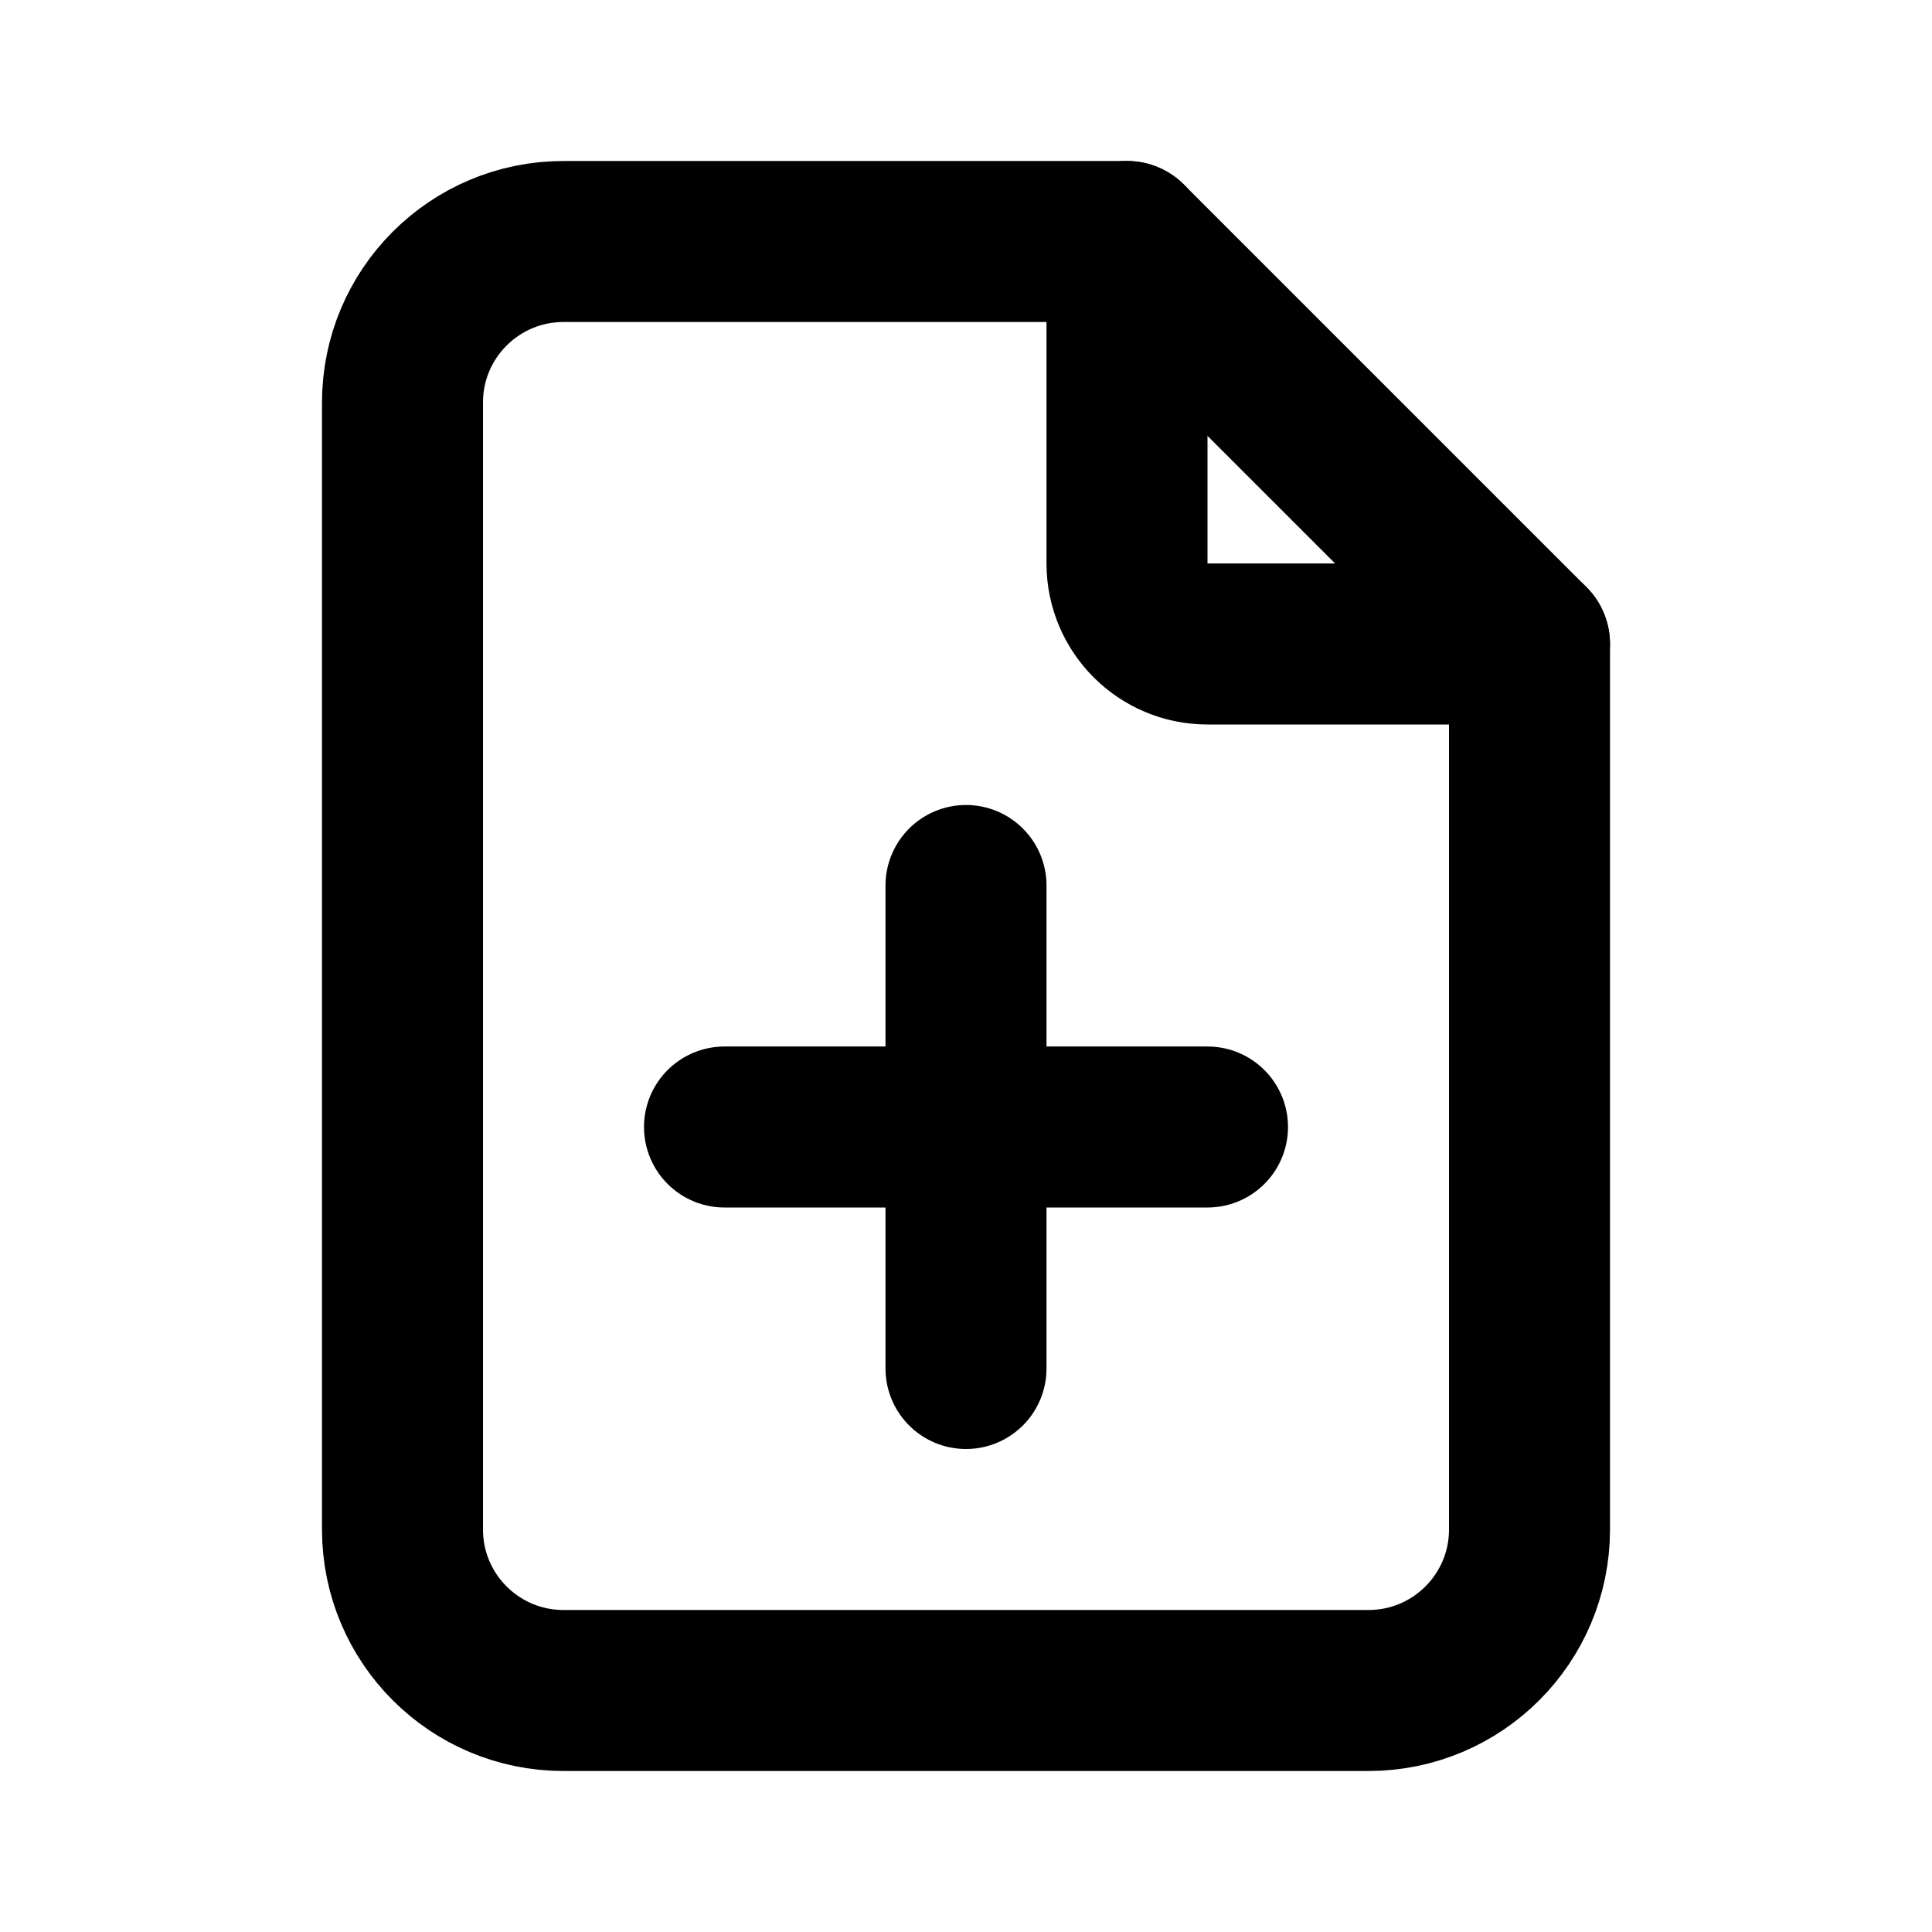
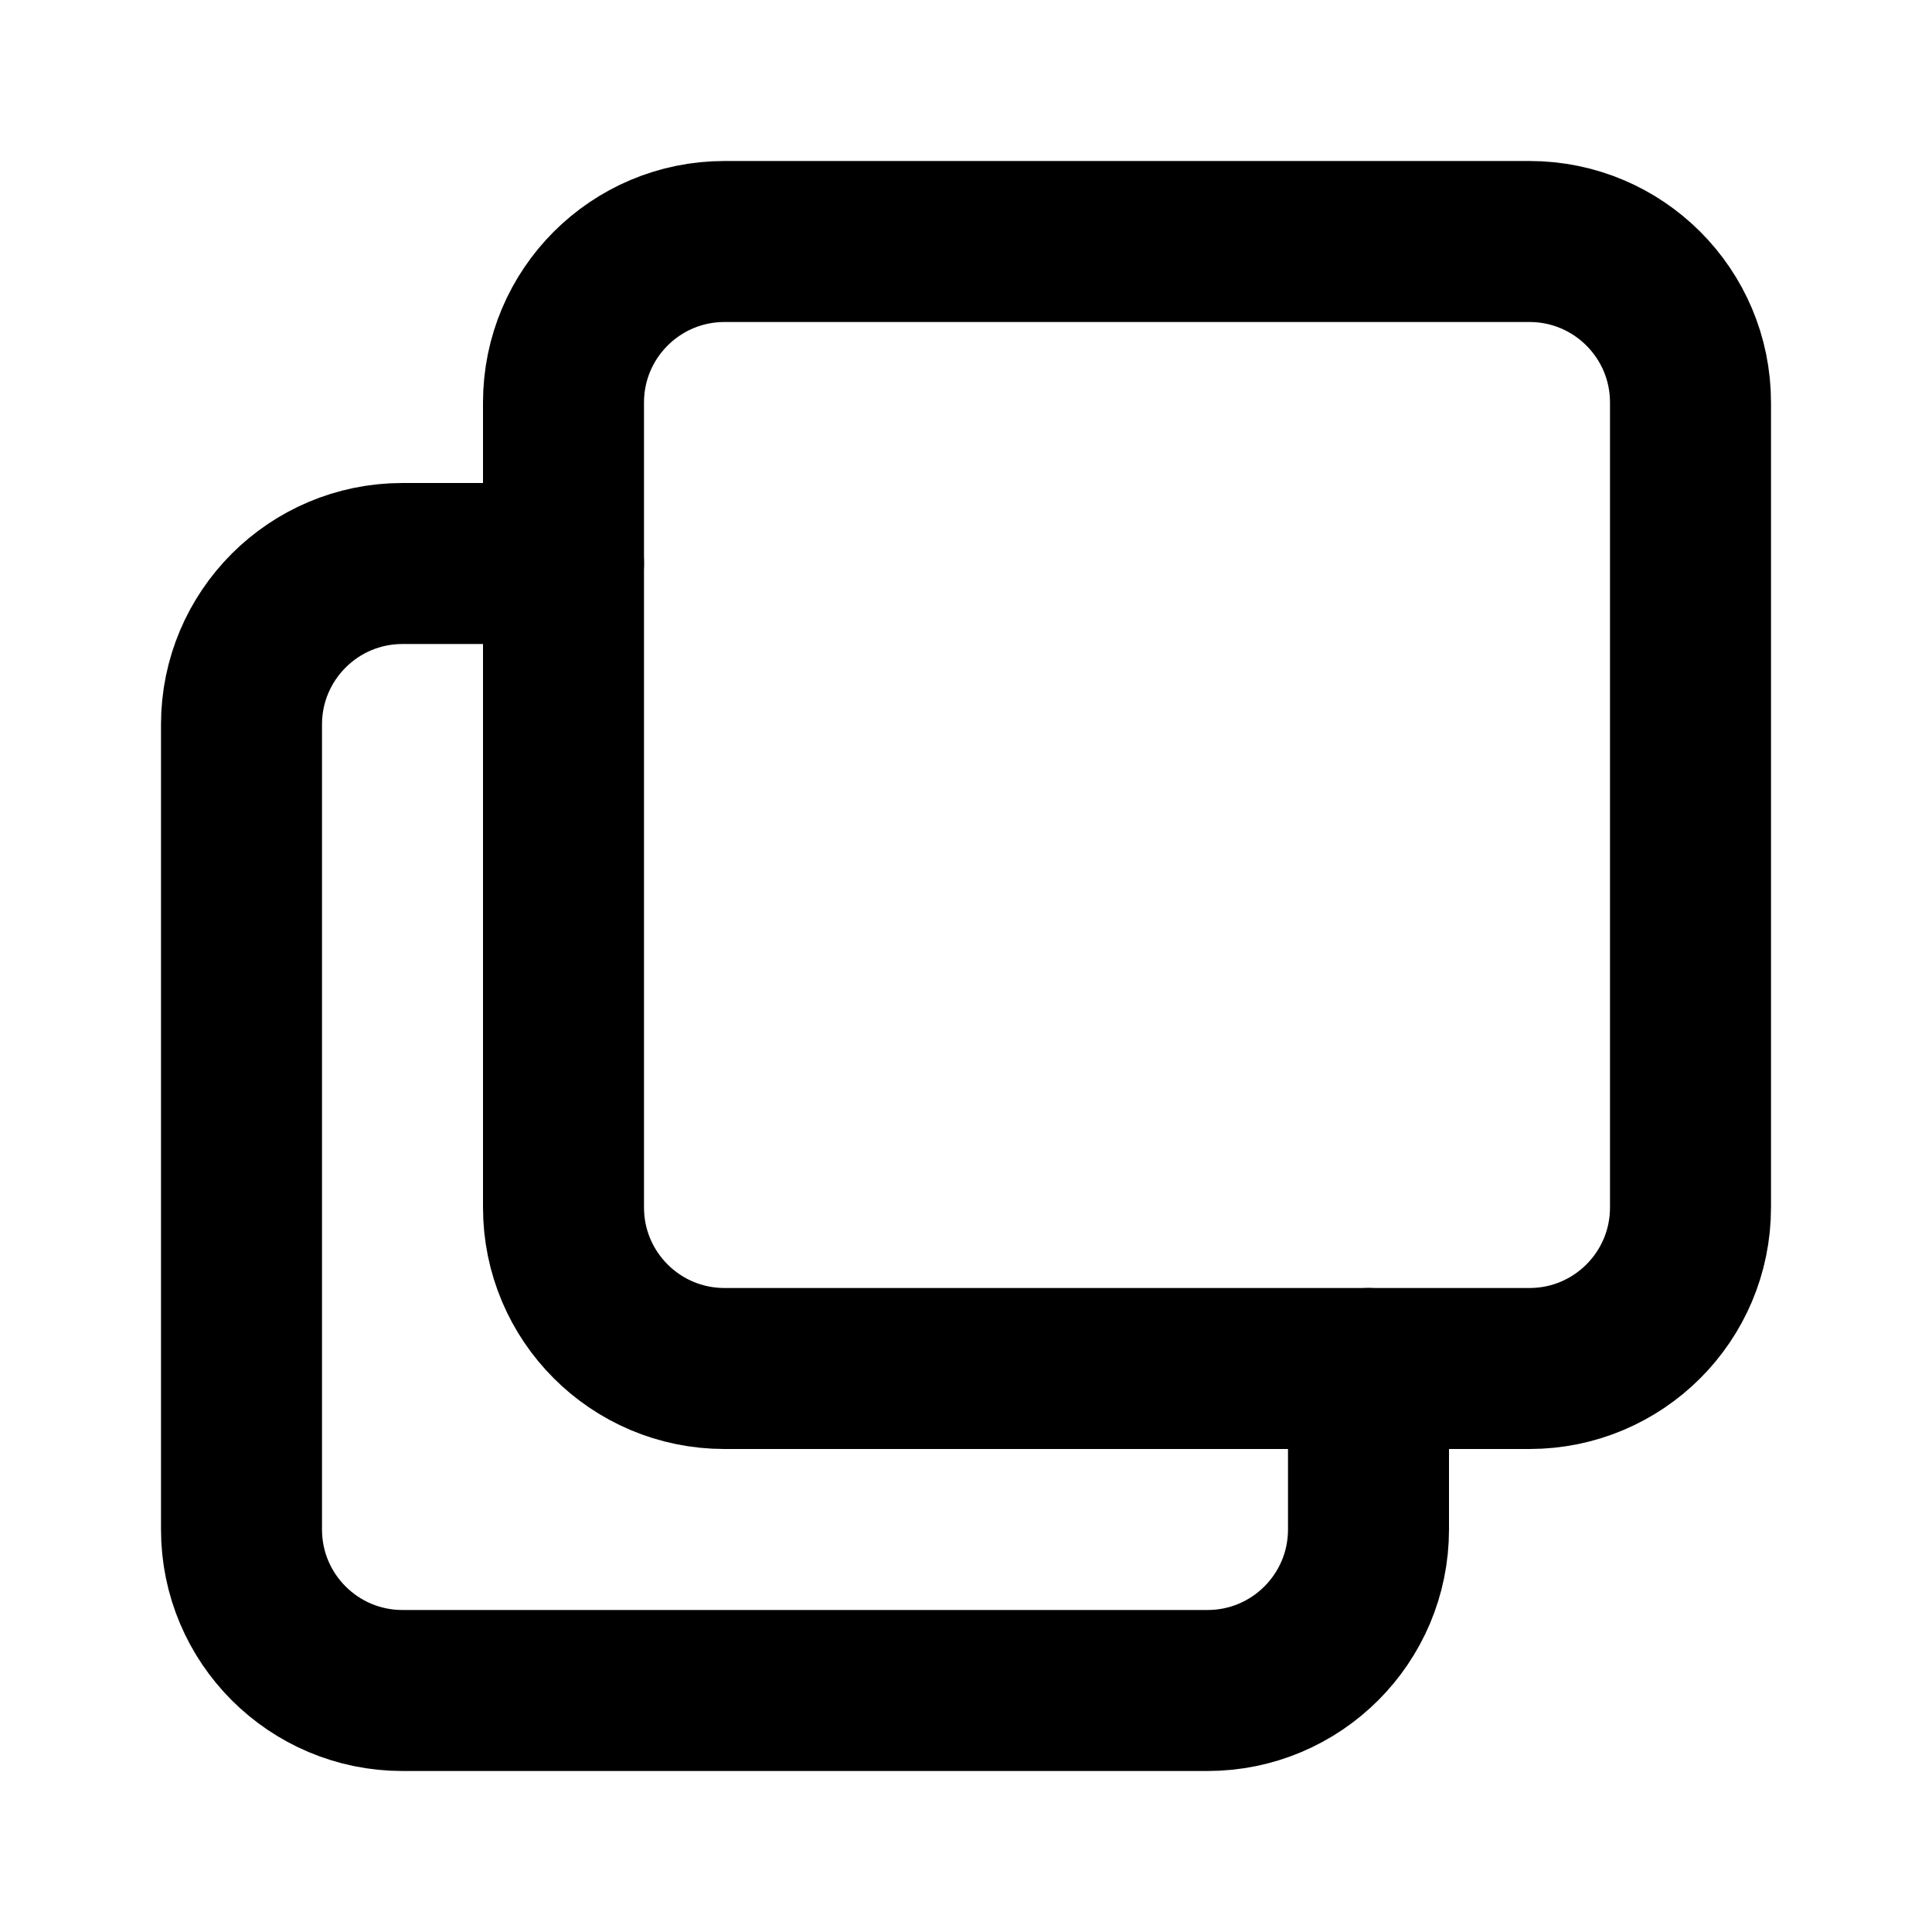
<svg xmlns="http://www.w3.org/2000/svg" width="24" height="24" viewBox="0 0 24 24" fill="none" stroke="currentColor" stroke-width="2" stroke-linecap="round" stroke-linejoin="round">
-   <path d="M14 3v4a1 1 0 0 0 1 1h4" />
-   <path d="M17 21h-10a2 2 0 0 1 -2 -2v-14a2 2 0 0 1 2 -2h7l5 5v11a2 2 0 0 1 -2 2" />
-   <path d="M12 11l0 6" />
-   <path d="M9 14l6 0" />
+   <path d="M7 5a2 2 0 0 1 2 -2h10a2 2 0 0 1 2 2v10a2 2 0 0 1 -2 2h-10a2 2 0 0 1 -2 -2l0 -10" />
+   <path d="M17 17v2a2 2 0 0 1 -2 2h-10a2 2 0 0 1 -2 -2v-10a2 2 0 0 1 2 -2h2" />
</svg>
